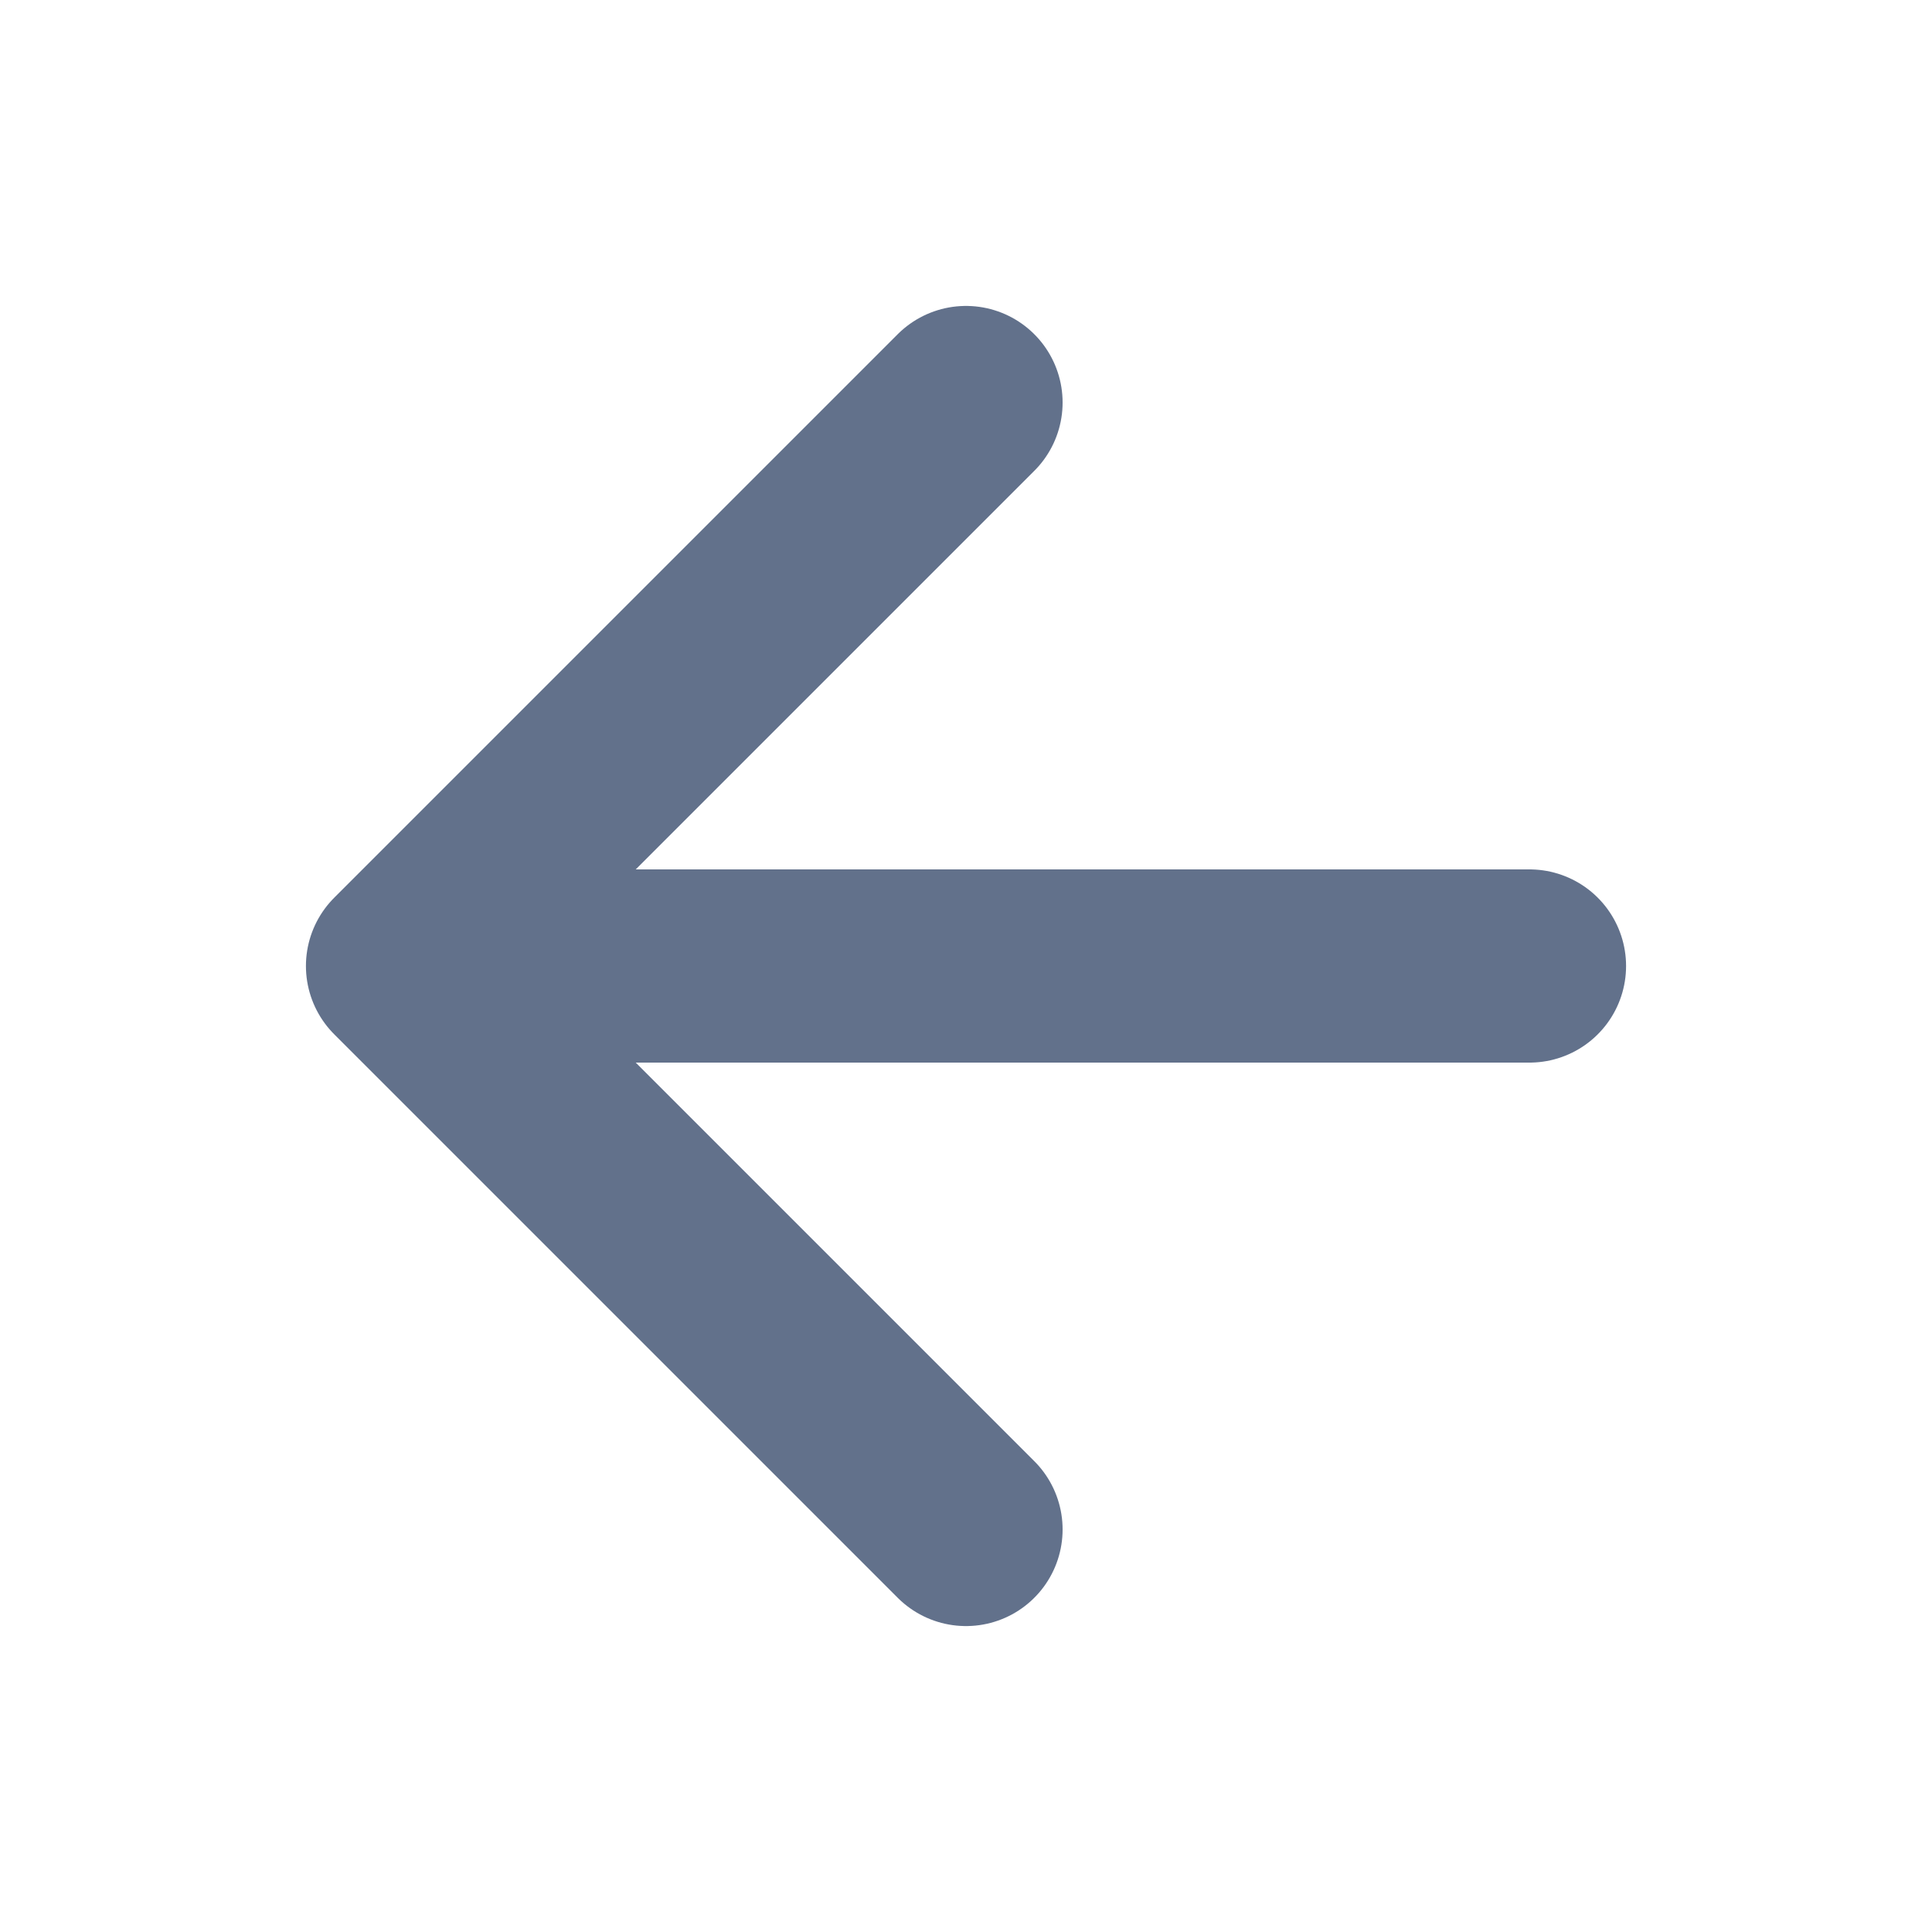
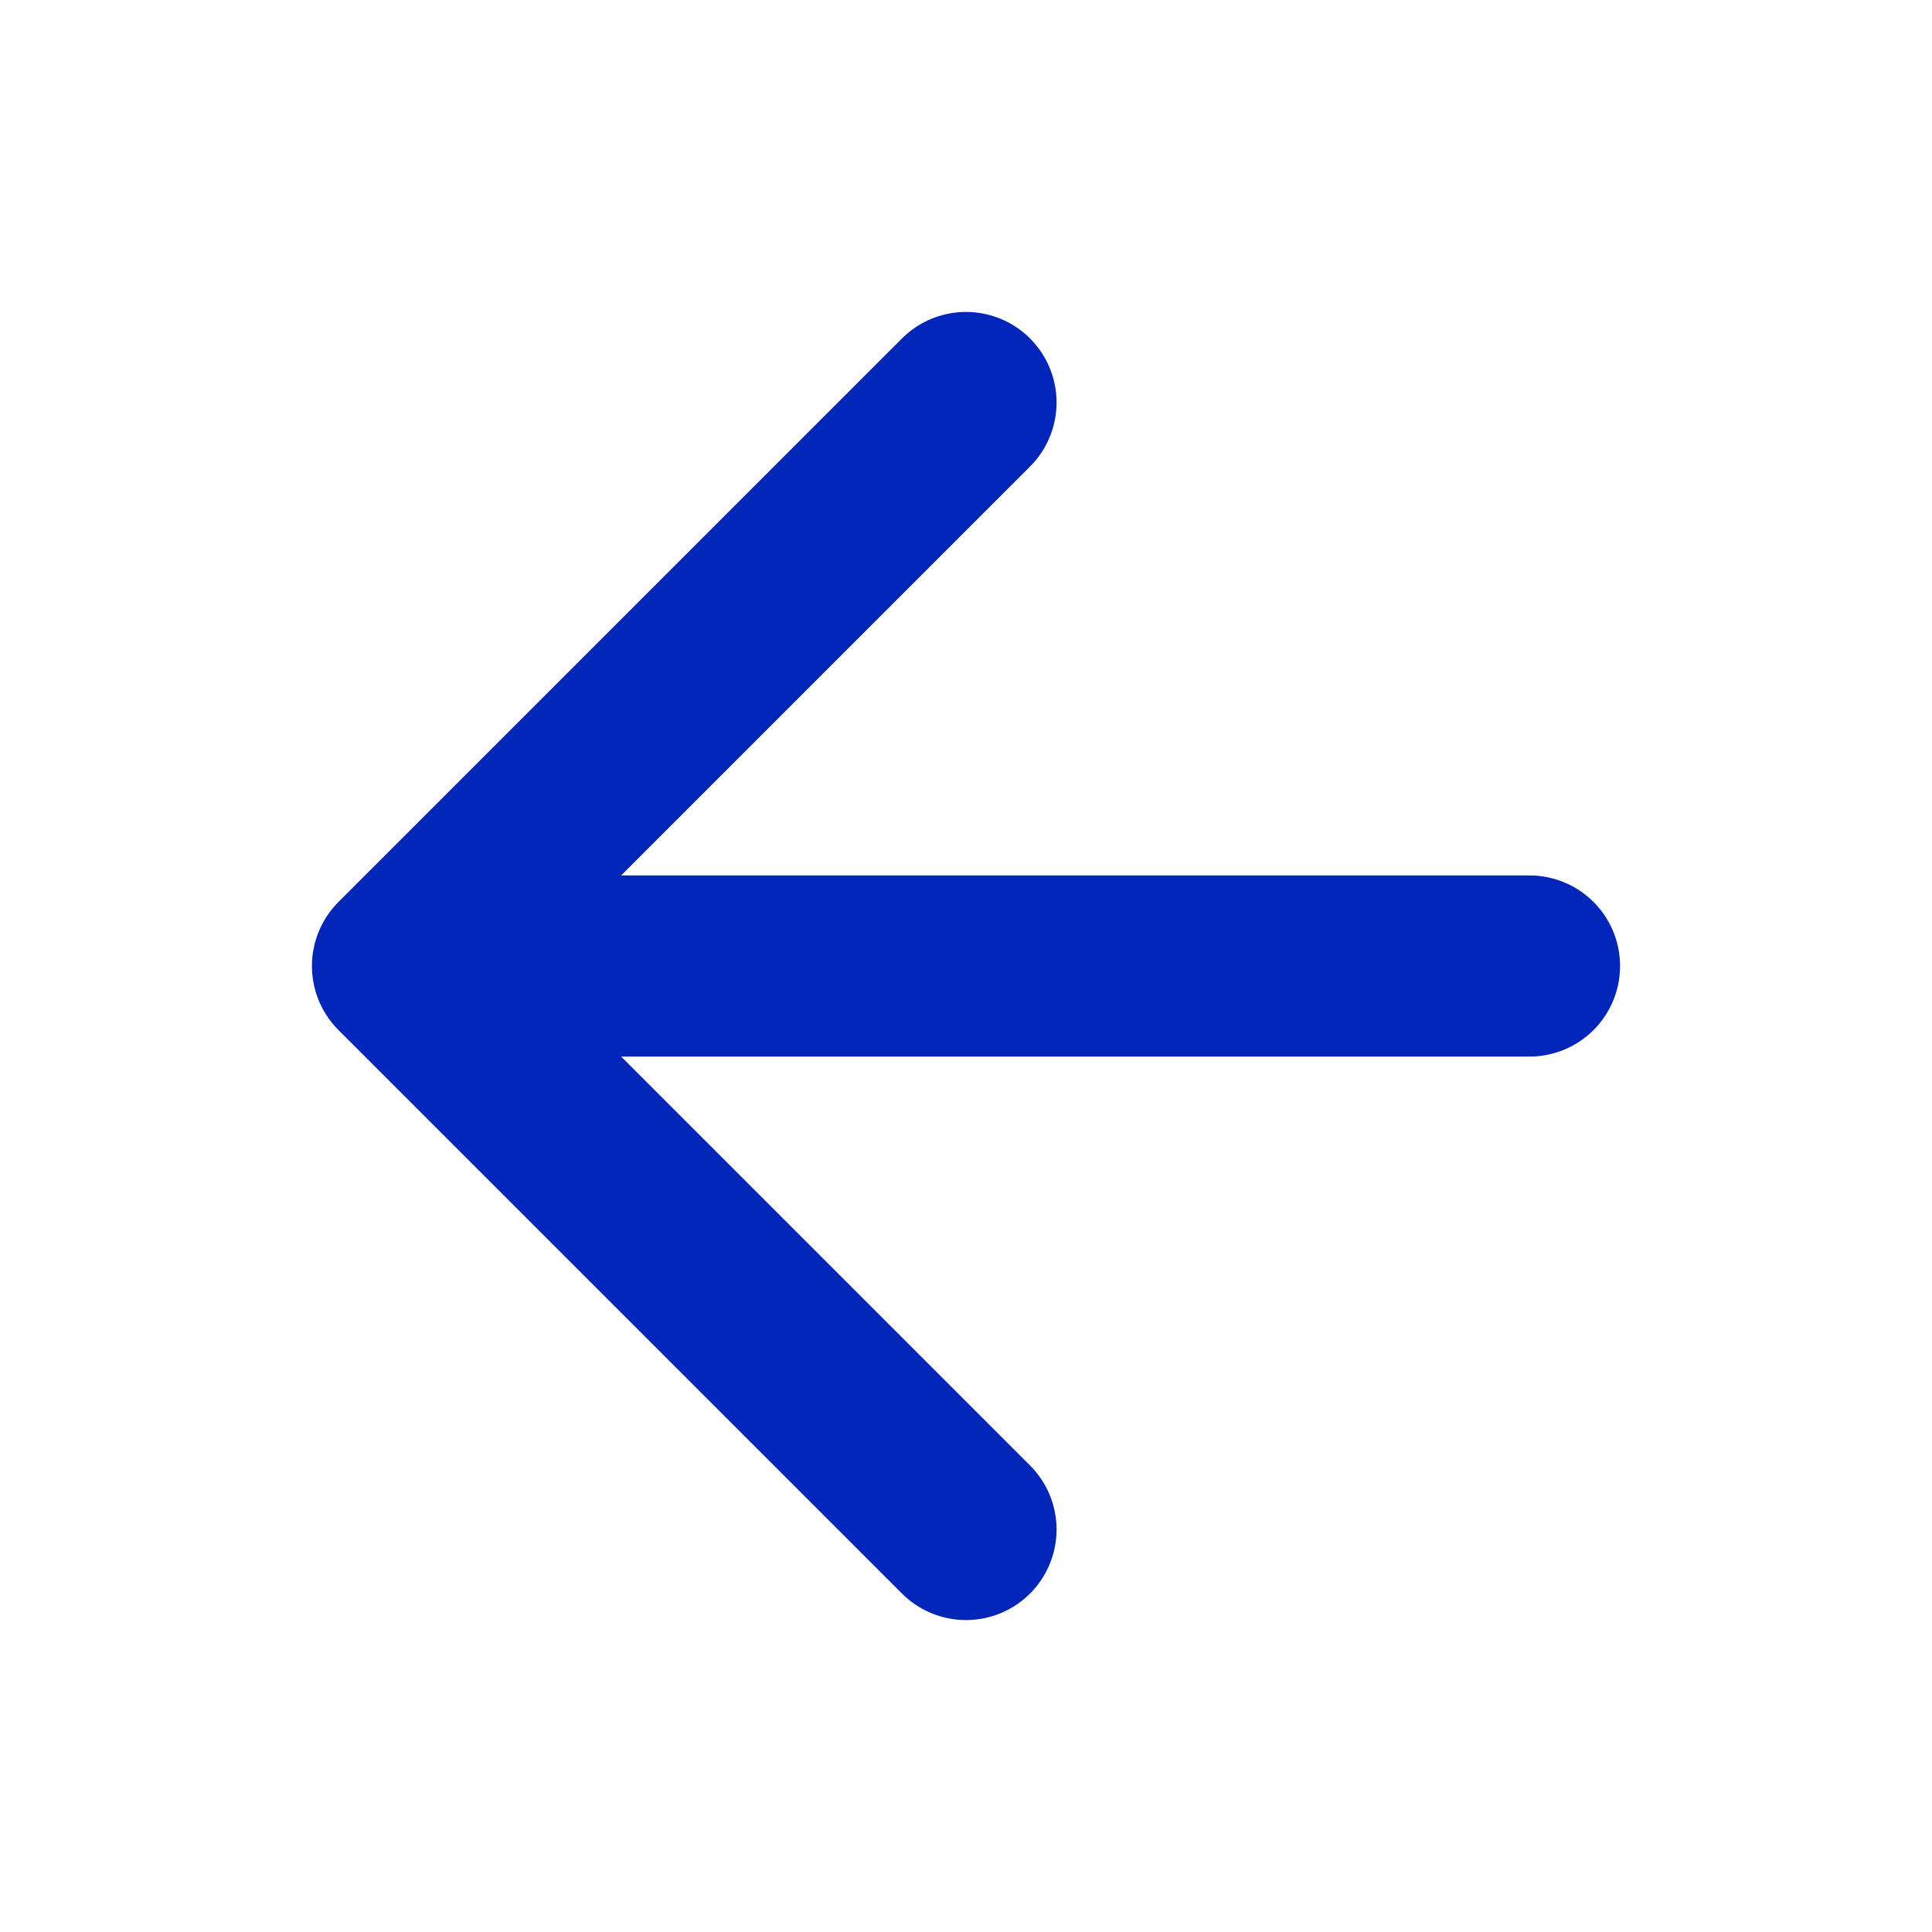
- <svg xmlns="http://www.w3.org/2000/svg" width="20" height="20" viewBox="0 0 20 20" fill="none">
-   <path d="M15.833 10H4.167M10 4.167L4.167 10L10 15.833" stroke="#62718B" stroke-width="2" stroke-linecap="round" stroke-linejoin="round" />
+ <svg xmlns="http://www.w3.org/2000/svg" preserveAspectRatio="none" overflow="visible" style="display: block;" width="19.2" height="19.2" viewBox="0 0 19.2 19.2" fill="none">
+   <g id="Left">
+     <path id="Icon" d="M15.2 9.6H4M9.6 4L4 9.6L9.6 15.2" stroke-width="1.8" stroke-linecap="round" stroke-linejoin="round" stroke="#0225BA" />
+   </g>
</svg>
